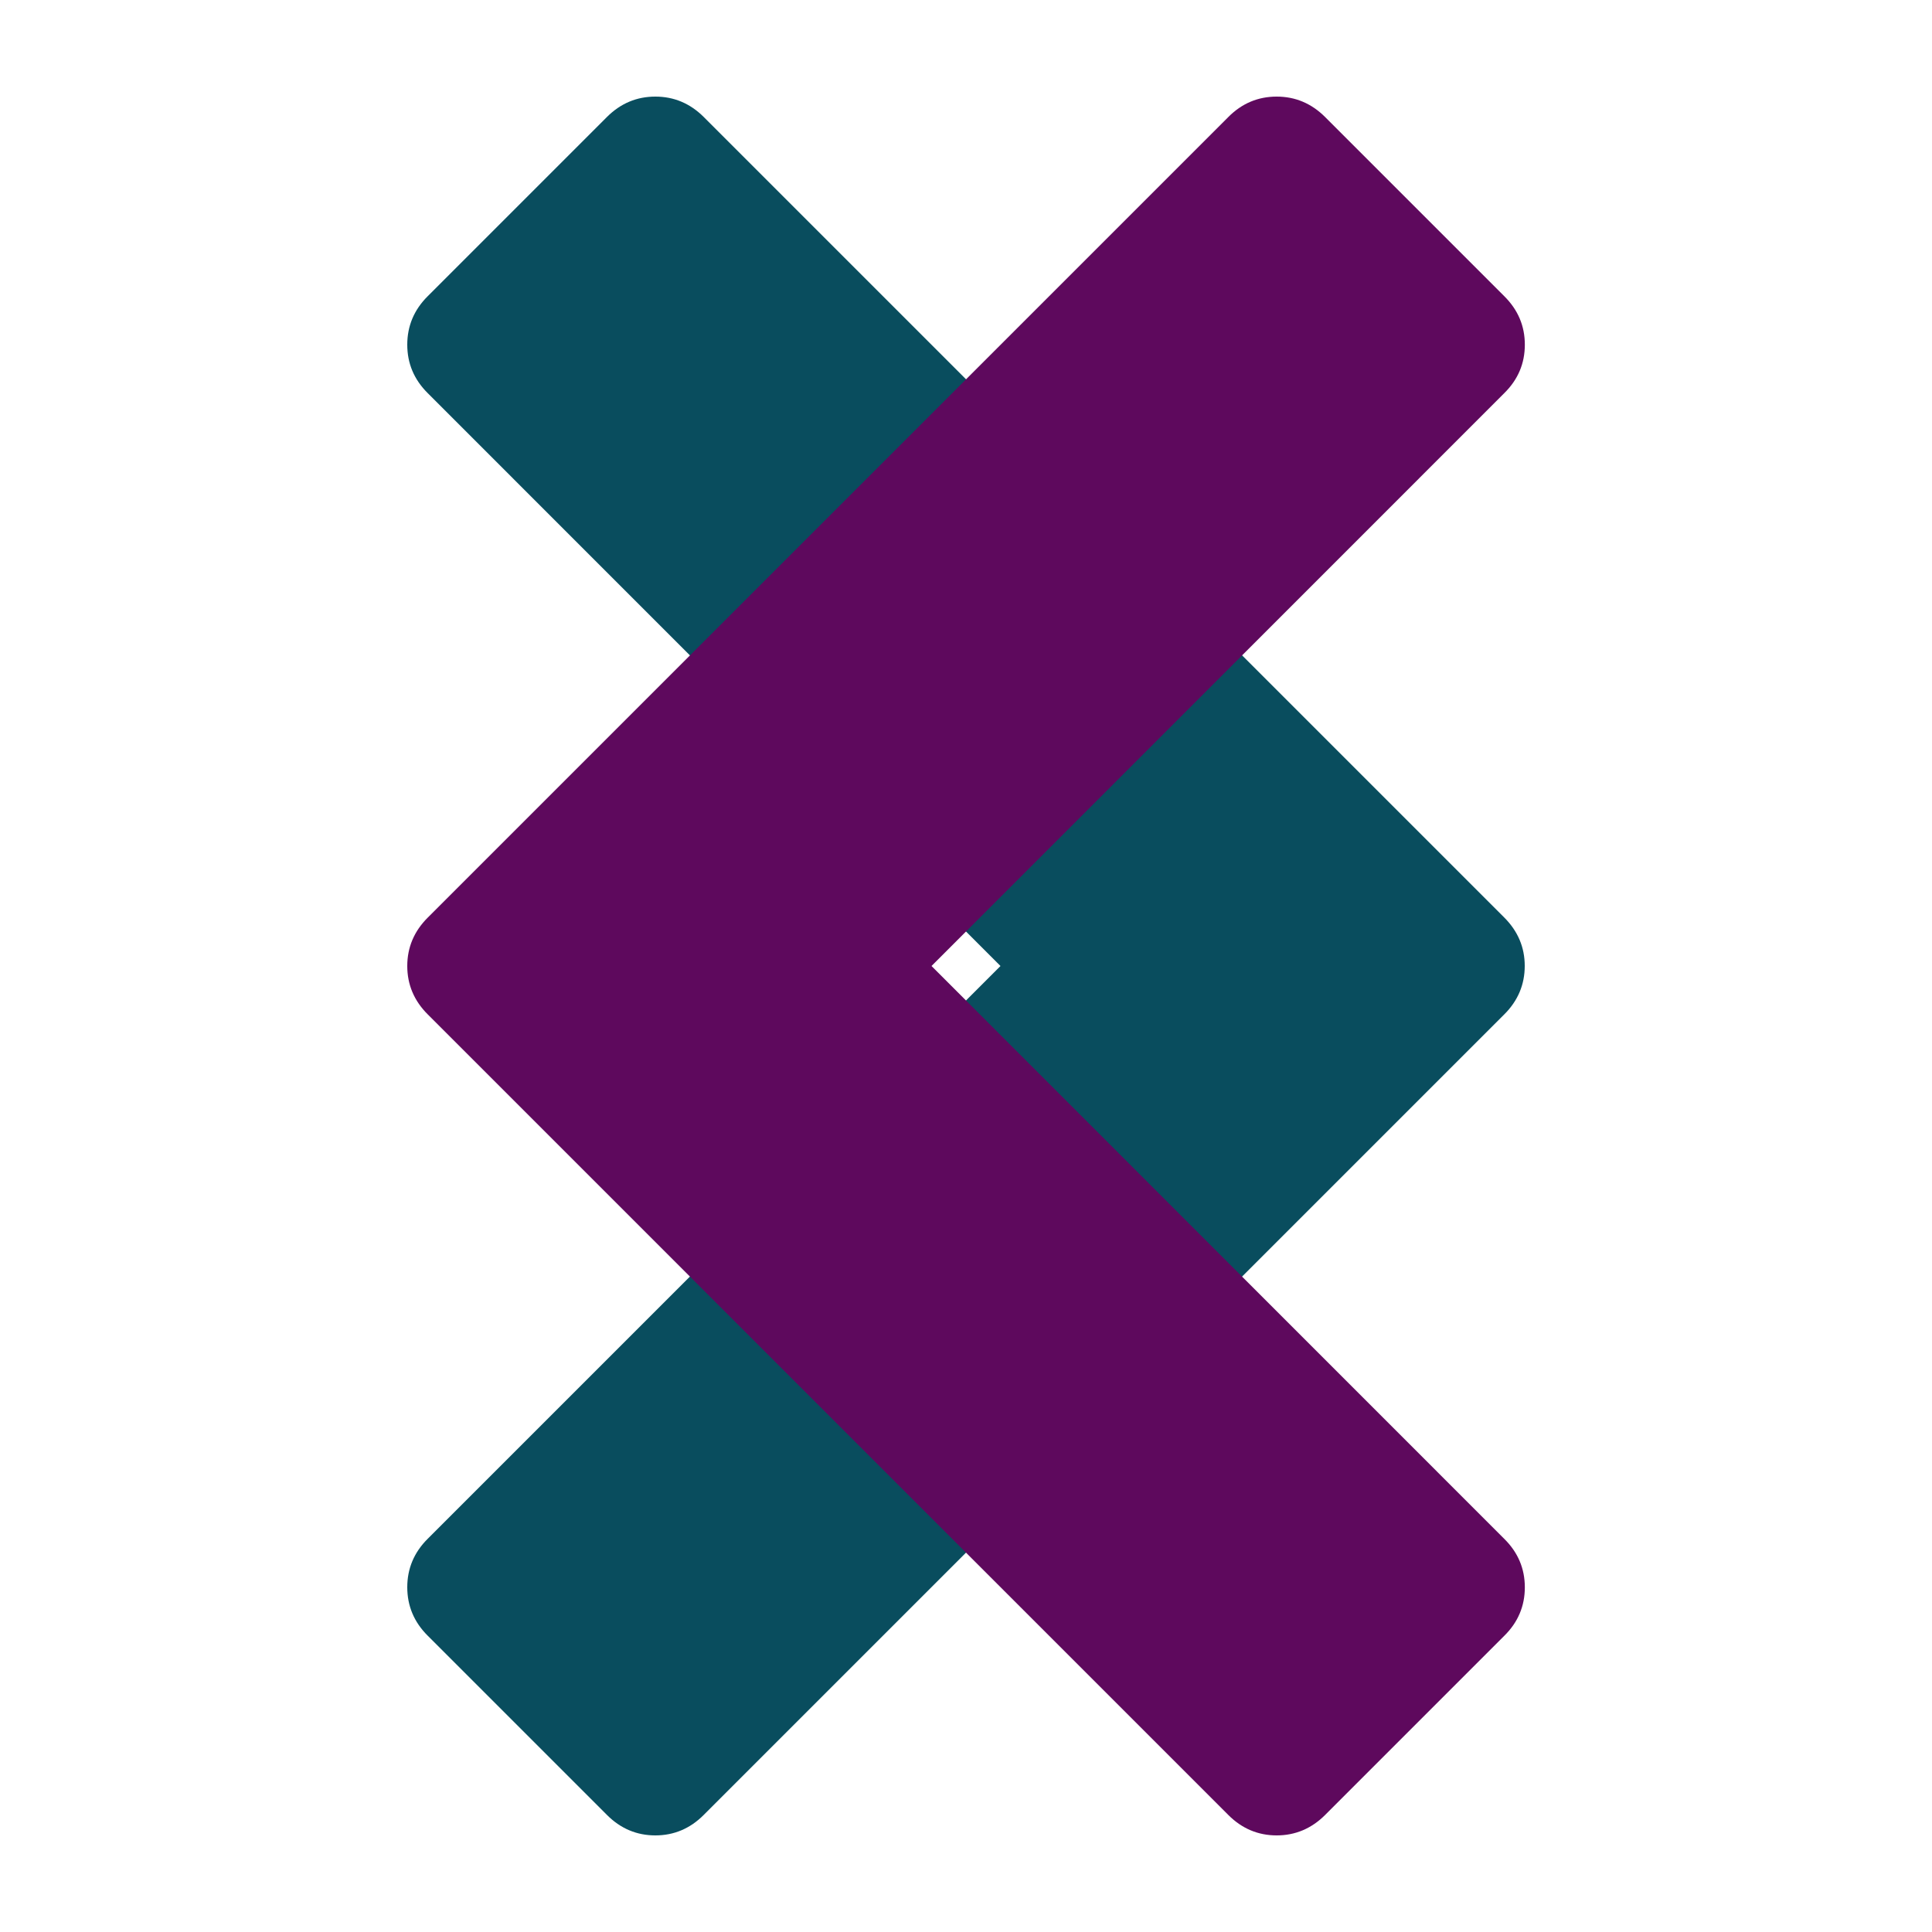
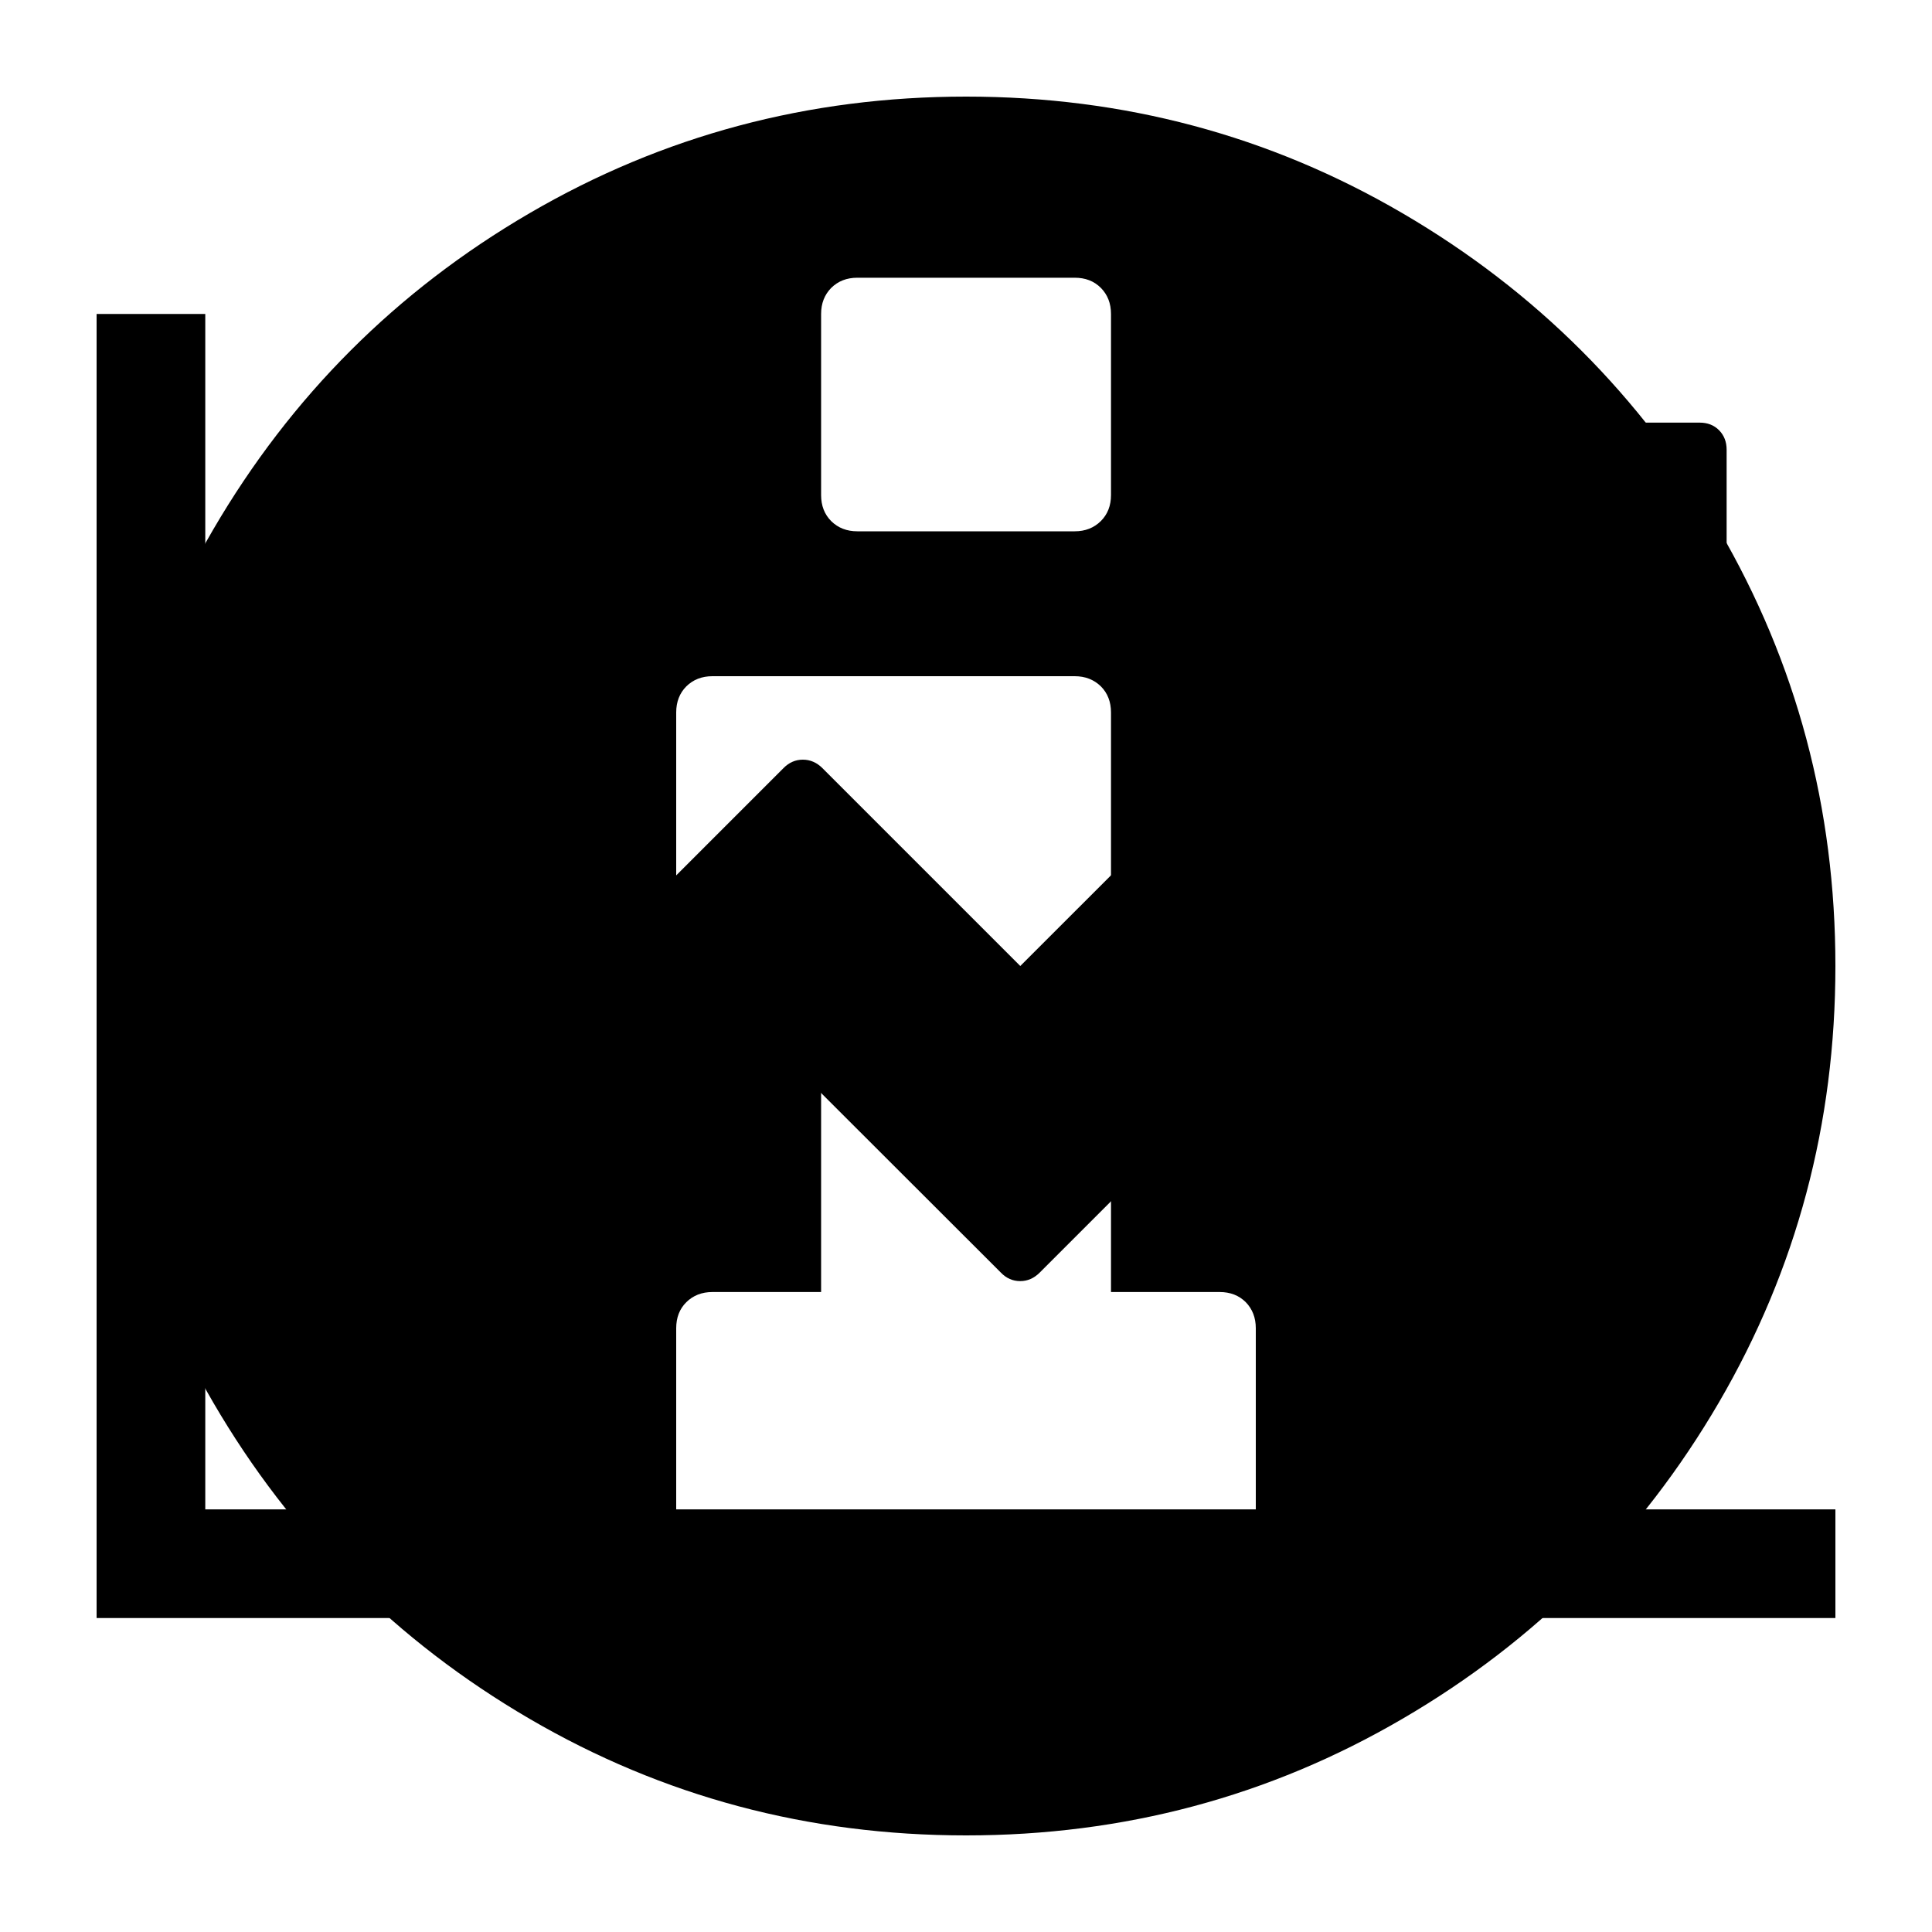
<svg xmlns="http://www.w3.org/2000/svg" version="1.1" x="0px" y="0px" width="20px" height="20px" viewBox="0 0 20 20" enable-background="new 0 0 20 20" xml:space="preserve">
-   <g id="Layer_1" display="none">
+   <g id="fa-check" display="none">
    <g display="inline">
-       <path fill="#6A0050" d="M20.021,5.329c0,0.344-0.121,0.637-0.361,0.877l-9.342,9.342l-1.755,1.755    c-0.241,0.241-0.533,0.361-0.878,0.361c-0.344,0-0.636-0.12-0.876-0.361l-1.756-1.755l-4.67-4.671    C0.142,10.636,0.021,10.345,0.021,10c0-0.344,0.121-0.637,0.361-0.877l1.755-1.754C2.378,7.126,2.67,7.006,3.015,7.006    c0.344,0,0.636,0.12,0.877,0.361l3.793,3.806l8.465-8.478c0.241-0.241,0.533-0.361,0.877-0.361s0.637,0.12,0.878,0.361    l1.755,1.755C19.9,4.692,20.021,4.985,20.021,5.329z" />
+       <path d="M20.021,5.329c0,0.344-0.121,0.637-0.361,0.877l-9.342,9.342l-1.755,1.755c-0.241,0.241-0.533,0.361-0.878,0.361    c-0.344,0-0.636-0.12-0.876-0.361l-1.756-1.755l-4.67-4.671C0.142,10.636,0.021,10.345,0.021,10c0-0.344,0.121-0.637,0.361-0.877    l1.755-1.754C2.378,7.126,2.67,7.006,3.015,7.006c0.344,0,0.636,0.12,0.877,0.361l3.793,3.806l8.465-8.478    c0.241-0.241,0.533-0.361,0.877-0.361s0.637,0.12,0.878,0.361l1.755,1.755C19.9,4.692,20.021,4.985,20.021,5.329z" />
    </g>
  </g>
-   <g id="Layer_4" display="none">
+   <g id="fa-times" display="none">
    <g display="inline">
-       <path fill="#3F7718" d="M19,15.486c0,0.404-0.143,0.746-0.424,1.029l-2.061,2.061C16.232,18.859,15.889,19,15.485,19    c-0.405,0-0.749-0.141-1.031-0.424L10,14.121l-4.455,4.455C5.263,18.859,4.919,19,4.516,19c-0.404,0-0.748-0.141-1.031-0.424    l-2.061-2.061C1.142,16.232,1,15.891,1,15.486s0.142-0.748,0.424-1.029L5.879,10L1.424,5.546C1.142,5.263,1,4.92,1,4.516    s0.142-0.747,0.424-1.03l2.061-2.061C3.768,1.143,4.111,1,4.516,1c0.403,0,0.747,0.143,1.029,0.425L10,5.879l4.454-4.454    C14.736,1.143,15.08,1,15.485,1c0.403,0,0.747,0.143,1.03,0.425l2.061,2.061C18.857,3.769,19,4.111,19,4.516    s-0.143,0.747-0.424,1.03L14.122,10l4.454,4.457C18.857,14.738,19,15.082,19,15.486z" />
+       <path d="M19,15.486c0,0.404-0.143,0.746-0.424,1.029l-2.061,2.061C16.232,18.859,15.889,19,15.485,19    c-0.405,0-0.749-0.141-1.031-0.424L10,14.121l-4.455,4.455C5.263,18.859,4.919,19,4.516,19c-0.404,0-0.748-0.141-1.031-0.424    l-2.061-2.061C1.142,16.232,1,15.891,1,15.486s0.142-0.748,0.424-1.029L5.879,10L1.424,5.546C1.142,5.263,1,4.92,1,4.516    s0.142-0.747,0.424-1.03l2.061-2.061C3.768,1.143,4.111,1,4.516,1c0.403,0,0.747,0.143,1.029,0.425L10,5.879l4.454-4.454    C14.736,1.143,15.08,1,15.485,1c0.403,0,0.747,0.143,1.03,0.425l2.061,2.061C18.857,3.769,19,4.111,19,4.516    s-0.143,0.747-0.424,1.03L14.122,10l4.454,4.457C18.857,14.738,19,15.082,19,15.486z" />
    </g>
  </g>
-   <g id="Layer_4_copy" display="none">
+   <g id="fa-thumbs-up" display="none">
    <g display="inline">
-       <path fill="#BC0D0D" d="M5.68,9.28v7.202c0,0.192-0.071,0.361-0.213,0.506C5.324,17.129,5.154,17.2,4.96,17.2H1.72    c-0.195,0-0.364-0.071-0.506-0.213C1.071,16.843,1,16.674,1,16.481V9.28c0-0.194,0.071-0.363,0.214-0.506    C1.356,8.632,1.525,8.561,1.72,8.561h3.24c0.194,0,0.364,0.071,0.506,0.213C5.608,8.917,5.68,9.085,5.68,9.28z M3.88,15.041    c0-0.195-0.071-0.364-0.214-0.507c-0.143-0.144-0.311-0.213-0.506-0.213c-0.202,0-0.374,0.069-0.513,0.213    c-0.139,0.143-0.208,0.312-0.208,0.507c0,0.202,0.069,0.373,0.208,0.512C2.787,15.69,2.958,15.76,3.16,15.76    c0.195,0,0.363-0.069,0.506-0.207C3.809,15.414,3.88,15.243,3.88,15.041z M19,9.28c0,0.646-0.207,1.205-0.619,1.677    c0.114,0.33,0.169,0.614,0.169,0.854c0.022,0.57-0.139,1.084-0.483,1.541c0.127,0.421,0.127,0.858,0,1.315    c-0.114,0.429-0.315,0.78-0.608,1.059c0.067,0.84-0.116,1.521-0.551,2.036c-0.479,0.57-1.219,0.862-2.217,0.878h-0.404h-0.855    h-0.191c-0.494,0-1.035-0.06-1.62-0.175c-0.584-0.115-1.04-0.225-1.366-0.326c-0.326-0.102-0.778-0.25-1.356-0.443    C7.975,17.372,7.383,17.208,7.12,17.2c-0.195-0.007-0.364-0.081-0.507-0.219c-0.142-0.139-0.213-0.308-0.213-0.5V9.269    c0-0.187,0.067-0.35,0.202-0.489c0.135-0.139,0.297-0.215,0.484-0.231c0.181-0.015,0.465-0.236,0.855-0.664    c0.39-0.427,0.769-0.881,1.136-1.361c0.511-0.652,0.889-1.102,1.136-1.35c0.136-0.134,0.251-0.314,0.349-0.54    c0.097-0.225,0.163-0.406,0.197-0.546c0.033-0.139,0.084-0.365,0.151-0.68c0.053-0.293,0.1-0.521,0.141-0.687    c0.042-0.164,0.114-0.359,0.219-0.584s0.232-0.412,0.383-0.562c0.143-0.143,0.313-0.214,0.507-0.214    c0.345,0,0.654,0.04,0.928,0.118c0.273,0.079,0.499,0.176,0.675,0.293c0.178,0.115,0.327,0.268,0.449,0.455    c0.125,0.187,0.215,0.356,0.271,0.506c0.056,0.15,0.101,0.337,0.134,0.563c0.035,0.225,0.053,0.394,0.057,0.507    C14.677,3.914,14.68,4.06,14.68,4.24c0,0.285-0.036,0.57-0.107,0.855c-0.07,0.285-0.142,0.51-0.213,0.675s-0.175,0.375-0.31,0.63    c-0.022,0.045-0.06,0.113-0.112,0.202c-0.054,0.091-0.094,0.173-0.124,0.248c-0.03,0.074-0.061,0.165-0.09,0.27h3.116    c0.585,0,1.091,0.213,1.518,0.641C18.785,8.189,19,8.696,19,9.28z" />
+       <path d="M5.68,9.28v7.202c0,0.192-0.071,0.361-0.213,0.506C5.324,17.129,5.154,17.2,4.96,17.2H1.72    c-0.195,0-0.364-0.071-0.506-0.213C1.071,16.843,1,16.674,1,16.481V9.28c0-0.194,0.071-0.363,0.214-0.506    C1.356,8.632,1.525,8.561,1.72,8.561h3.24c0.194,0,0.364,0.071,0.506,0.213C5.608,8.917,5.68,9.085,5.68,9.28z M3.88,15.041    c0-0.195-0.071-0.364-0.214-0.507c-0.143-0.144-0.311-0.213-0.506-0.213c-0.202,0-0.374,0.069-0.513,0.213    c-0.139,0.143-0.208,0.312-0.208,0.507c0,0.202,0.069,0.373,0.208,0.512C2.787,15.69,2.958,15.76,3.16,15.76    c0.195,0,0.363-0.069,0.506-0.207C3.809,15.414,3.88,15.243,3.88,15.041z M19,9.28c0,0.646-0.207,1.205-0.619,1.677    c0.114,0.33,0.169,0.614,0.169,0.854c0.022,0.57-0.139,1.084-0.483,1.541c0.127,0.421,0.127,0.858,0,1.315    c-0.114,0.429-0.315,0.78-0.608,1.059c0.067,0.84-0.116,1.521-0.551,2.036c-0.479,0.57-1.219,0.862-2.217,0.878h-0.404h-0.855    h-0.191c-0.494,0-1.035-0.06-1.62-0.175c-0.584-0.115-1.04-0.225-1.366-0.326c-0.326-0.102-0.778-0.25-1.356-0.443    C7.975,17.372,7.383,17.208,7.12,17.2c-0.195-0.007-0.364-0.081-0.507-0.219c-0.142-0.139-0.213-0.308-0.213-0.5V9.269    c0-0.187,0.067-0.35,0.202-0.489c0.135-0.139,0.297-0.215,0.484-0.231c0.181-0.015,0.465-0.236,0.855-0.664    c0.39-0.427,0.769-0.881,1.136-1.361c0.511-0.652,0.889-1.102,1.136-1.35c0.136-0.134,0.251-0.314,0.349-0.54    c0.097-0.225,0.163-0.406,0.197-0.546c0.033-0.139,0.084-0.365,0.151-0.68c0.053-0.293,0.1-0.521,0.141-0.687    c0.042-0.164,0.114-0.359,0.219-0.584s0.232-0.412,0.383-0.562c0.143-0.143,0.313-0.214,0.507-0.214    c0.345,0,0.654,0.04,0.928,0.118c0.273,0.079,0.499,0.176,0.675,0.293c0.178,0.115,0.327,0.268,0.449,0.455    c0.125,0.187,0.215,0.356,0.271,0.506c0.056,0.15,0.101,0.337,0.134,0.563c0.035,0.225,0.053,0.394,0.057,0.507    C14.677,3.914,14.68,4.06,14.68,4.24c0,0.285-0.036,0.57-0.107,0.855c-0.07,0.285-0.142,0.51-0.213,0.675s-0.175,0.375-0.31,0.63    c-0.022,0.045-0.06,0.113-0.112,0.202c-0.054,0.091-0.094,0.173-0.124,0.248c-0.03,0.074-0.061,0.165-0.09,0.27h3.116    c0.585,0,1.091,0.213,1.518,0.641C18.785,8.189,19,8.696,19,9.28z" />
    </g>
  </g>
-   <g id="Layer_6" display="none">
+   <g id="fa-arrow-right" display="none">
    <g display="inline">
-       <path fill="#36C75A" d="M19,10c0,0.44-0.15,0.812-0.452,1.113l-7.96,7.961c-0.318,0.301-0.689,0.451-1.113,0.451    c-0.416,0-0.782-0.15-1.101-0.451l-0.917-0.918c-0.311-0.309-0.465-0.68-0.465-1.113c0-0.432,0.154-0.803,0.465-1.111l3.583-3.584    H2.431c-0.424,0-0.769-0.152-1.033-0.459C1.133,11.584,1,11.215,1,10.783V9.218c0-0.432,0.133-0.801,0.397-1.107    s0.609-0.458,1.033-0.458h8.609L7.457,4.057c-0.311-0.293-0.465-0.66-0.465-1.101c0-0.44,0.154-0.807,0.465-1.101l0.917-0.917    c0.31-0.31,0.677-0.465,1.101-0.465c0.432,0,0.803,0.155,1.113,0.465l7.96,7.961C18.85,9.185,19,9.552,19,10z" />
+       <path d="M19,10c0,0.44-0.15,0.812-0.452,1.113l-7.96,7.961c-0.318,0.301-0.689,0.451-1.113,0.451c-0.416,0-0.782-0.15-1.101-0.451    l-0.917-0.918c-0.311-0.309-0.465-0.68-0.465-1.113c0-0.432,0.154-0.803,0.465-1.111l3.583-3.584H2.431    c-0.424,0-0.769-0.152-1.033-0.459C1.133,11.584,1,11.215,1,10.783V9.218c0-0.432,0.133-0.801,0.397-1.107    s0.609-0.458,1.033-0.458h8.609L7.457,4.057c-0.311-0.293-0.465-0.66-0.465-1.101c0-0.44,0.154-0.807,0.465-1.101l0.917-0.917    c0.31-0.31,0.677-0.465,1.101-0.465c0.432,0,0.803,0.155,1.113,0.465l7.96,7.961C18.85,9.185,19,9.552,19,10z" />
    </g>
  </g>
-   <g id="Layer_6_copy" display="none">
+   <g id="fa-arrow-left" display="none">
    <g display="inline">
-       <path fill="#A0FF3F" d="M1.452,8.9l7.96-7.961c0.311-0.31,0.682-0.465,1.113-0.465c0.424,0,0.791,0.155,1.101,0.465l0.917,0.917    c0.311,0.293,0.465,0.661,0.465,1.101c0,0.44-0.154,0.807-0.465,1.101L8.96,7.652h8.609c0.424,0,0.769,0.153,1.033,0.458    S19,8.786,19,9.218v1.565c0,0.432-0.133,0.801-0.397,1.106c-0.265,0.307-0.609,0.459-1.033,0.459H8.96l3.583,3.584    c0.311,0.309,0.465,0.68,0.465,1.111c0,0.434-0.154,0.805-0.465,1.113l-0.917,0.918c-0.318,0.301-0.685,0.451-1.101,0.451    c-0.424,0-0.795-0.15-1.113-0.451l-7.96-7.961C1.15,10.812,1,10.44,1,10C1,9.552,1.15,9.185,1.452,8.9z" />
+       <path d="M1.452,8.9l7.96-7.961c0.311-0.31,0.682-0.465,1.113-0.465c0.424,0,0.791,0.155,1.101,0.465l0.917,0.917    c0.311,0.293,0.465,0.661,0.465,1.101c0,0.44-0.154,0.807-0.465,1.101L8.96,7.652h8.609c0.424,0,0.769,0.153,1.033,0.458    S19,8.786,19,9.218v1.565c0,0.432-0.133,0.801-0.397,1.106c-0.265,0.307-0.609,0.459-1.033,0.459H8.96l3.583,3.584    c0.311,0.309,0.465,0.68,0.465,1.111c0,0.434-0.154,0.805-0.465,1.113l-0.917,0.918c-0.318,0.301-0.685,0.451-1.101,0.451    c-0.424,0-0.795-0.15-1.113-0.451l-7.96-7.961C1.15,10.812,1,10.44,1,10C1,9.552,1.15,9.185,1.452,8.9z" />
    </g>
  </g>
-   <g id="Layer_6_copy_2" display="none">
+   <g id="fa-arrow-down" display="none">
    <g display="inline">
-       <path fill="#FF72EB" d="M8.9,18.548l-7.961-7.96c-0.31-0.311-0.465-0.682-0.465-1.113c0-0.424,0.155-0.791,0.465-1.101    l0.917-0.917c0.293-0.311,0.661-0.465,1.101-0.465c0.44,0,0.807,0.154,1.101,0.465l3.595,3.583V2.431    c0-0.424,0.153-0.769,0.458-1.033S8.786,1,9.218,1h1.565c0.432,0,0.801,0.133,1.106,0.397c0.307,0.265,0.459,0.609,0.459,1.033    v8.609l3.584-3.583c0.309-0.311,0.68-0.465,1.111-0.465c0.434,0,0.805,0.154,1.113,0.465l0.918,0.917    c0.301,0.318,0.451,0.685,0.451,1.101c0,0.424-0.15,0.795-0.451,1.113l-7.961,7.96C10.812,18.85,10.44,19,10,19    C9.552,19,9.185,18.85,8.9,18.548z" />
+       <path d="M8.9,18.548l-7.961-7.96c-0.31-0.311-0.465-0.682-0.465-1.113c0-0.424,0.155-0.791,0.465-1.101l0.917-0.917    c0.293-0.311,0.661-0.465,1.101-0.465c0.44,0,0.807,0.154,1.101,0.465l3.595,3.583V2.431c0-0.424,0.153-0.769,0.458-1.033    S8.786,1,9.218,1h1.565c0.432,0,0.801,0.133,1.106,0.397c0.307,0.265,0.459,0.609,0.459,1.033v8.609l3.584-3.583    c0.309-0.311,0.68-0.465,1.111-0.465c0.434,0,0.805,0.154,1.113,0.465l0.918,0.917c0.301,0.318,0.451,0.685,0.451,1.101    c0,0.424-0.15,0.795-0.451,1.113l-7.961,7.96C10.812,18.85,10.44,19,10,19C9.552,19,9.185,18.85,8.9,18.548z" />
    </g>
  </g>
-   <g id="Layer_6_copy_3" display="none">
+   <g id="fa-arrow-up" display="none">
    <g display="inline">
-       <path fill="#B37A50" d="M11.101,1.452l7.961,7.96c0.31,0.311,0.465,0.682,0.465,1.113c0,0.424-0.155,0.791-0.465,1.101    l-0.917,0.917c-0.294,0.311-0.661,0.465-1.101,0.465c-0.44,0-0.808-0.154-1.101-0.465L12.348,8.96v8.609    c0,0.424-0.152,0.769-0.458,1.033S11.215,19,10.782,19H9.217c-0.432,0-0.801-0.133-1.106-0.397    c-0.307-0.265-0.459-0.609-0.459-1.033V8.96l-3.584,3.583c-0.309,0.311-0.68,0.465-1.111,0.465c-0.434,0-0.805-0.154-1.113-0.465    l-0.918-0.917c-0.301-0.318-0.451-0.685-0.451-1.101c0-0.424,0.15-0.795,0.451-1.113l7.961-7.96C9.188,1.15,9.56,1,10,1    C10.448,1,10.815,1.15,11.101,1.452z" />
+       <path d="M11.101,1.452l7.961,7.96c0.31,0.311,0.465,0.682,0.465,1.113c0,0.424-0.155,0.791-0.465,1.101l-0.917,0.917    c-0.294,0.311-0.661,0.465-1.101,0.465c-0.44,0-0.808-0.154-1.101-0.465L12.348,8.96v8.609c0,0.424-0.152,0.769-0.458,1.033    S11.215,19,10.782,19H9.217c-0.432,0-0.801-0.133-1.106-0.397c-0.307-0.265-0.459-0.609-0.459-1.033V8.96l-3.584,3.583    c-0.309,0.311-0.68,0.465-1.111,0.465c-0.434,0-0.805-0.154-1.113-0.465l-0.918-0.917c-0.301-0.318-0.451-0.685-0.451-1.101    c0-0.424,0.15-0.795,0.451-1.113l7.961-7.96C9.188,1.15,9.56,1,10,1C10.448,1,10.815,1.15,11.101,1.452z" />
    </g>
  </g>
-   <g id="Layer_10">
-     <g>
-       <path fill="#094D5E" d="M15.571,10.502l-8.285,8.285C7.145,18.929,6.977,19,6.784,19s-0.361-0.071-0.502-0.213l-1.854-1.854    c-0.142-0.141-0.212-0.309-0.212-0.502s0.07-0.361,0.212-0.502L10.357,10L4.428,4.07C4.286,3.929,4.216,3.762,4.216,3.568    c0-0.193,0.07-0.361,0.212-0.502l1.854-1.854C6.423,1.071,6.59,1,6.784,1s0.361,0.071,0.502,0.212l8.285,8.285    c0.142,0.142,0.213,0.309,0.213,0.502C15.784,10.193,15.713,10.361,15.571,10.502z" />
+   <g id="fa-chevron-right" display="none">
+     <g display="inline">
+       <path d="M15.571,10.502l-8.285,8.285C7.145,18.929,6.977,19,6.784,19s-0.361-0.071-0.502-0.213l-1.854-1.854    c-0.142-0.141-0.212-0.309-0.212-0.502s0.07-0.361,0.212-0.502L10.357,10L4.428,4.07C4.286,3.929,4.216,3.762,4.216,3.568    c0-0.193,0.07-0.361,0.212-0.502l1.854-1.854C6.423,1.071,6.59,1,6.784,1s0.361,0.071,0.502,0.212l8.285,8.285    c0.142,0.142,0.213,0.309,0.213,0.502C15.784,10.193,15.713,10.361,15.571,10.502z" />
    </g>
  </g>
-   <g id="Layer_10_copy">
-     <g>
-       <path fill="#5E095D" d="M4.216,10c0-0.193,0.071-0.361,0.213-0.502l8.285-8.285C12.854,1.071,13.022,1,13.216,1    s0.361,0.071,0.502,0.212l1.854,1.854c0.143,0.142,0.213,0.309,0.213,0.502c0,0.194-0.07,0.361-0.213,0.502L9.643,10l5.929,5.93    c0.143,0.141,0.213,0.309,0.213,0.502s-0.07,0.361-0.213,0.502l-1.854,1.854C13.577,18.929,13.409,19,13.216,19    s-0.361-0.071-0.502-0.213l-8.285-8.285C4.287,10.361,4.216,10.193,4.216,10z" />
+   <g id="fa-chevron-left" display="none">
+     <g display="inline">
+       <path d="M4.216,10c0-0.193,0.071-0.361,0.213-0.502l8.285-8.285C12.854,1.071,13.022,1,13.216,1s0.361,0.071,0.502,0.212    l1.854,1.854c0.143,0.142,0.213,0.309,0.213,0.502c0,0.194-0.07,0.361-0.213,0.502L9.643,10l5.929,5.93    c0.143,0.141,0.213,0.309,0.213,0.502s-0.07,0.361-0.213,0.502l-1.854,1.854C13.577,18.929,13.409,19,13.216,19    s-0.361-0.071-0.502-0.213l-8.285-8.285C4.287,10.361,4.216,10.193,4.216,10z" />
    </g>
  </g>
-   <g id="Layer_2" display="none">
-     <g display="inline">
-       <path fill="#00082A" d="M20,6.923V10c0,0.208-0.076,0.389-0.229,0.541s-0.332,0.229-0.541,0.229h-0.77    c-0.209,0-0.389-0.076-0.541-0.229S17.691,10.208,17.691,10V6.923c0-0.849-0.299-1.575-0.9-2.175    c-0.602-0.601-1.326-0.901-2.176-0.901s-1.574,0.3-2.176,0.901c-0.601,0.601-0.9,1.326-0.9,2.175v2.308h1.152    c0.321,0,0.594,0.112,0.818,0.336c0.225,0.225,0.336,0.497,0.336,0.817v6.924c0,0.32-0.111,0.592-0.336,0.816    s-0.497,0.336-0.818,0.336H1.154c-0.32,0-0.593-0.111-0.817-0.336C0.112,17.9,0,17.629,0,17.309v-6.924    c0-0.32,0.112-0.593,0.336-0.817c0.225-0.224,0.497-0.336,0.817-0.336h8.077V6.923c0-1.482,0.527-2.75,1.58-3.804    c1.054-1.054,2.322-1.58,3.804-1.58s2.75,0.526,3.805,1.58C19.473,4.173,20,5.441,20,6.923z" />
+   <g id="fa-info-circle">
+     <g>
+       <path d="M17.794,5.482C18.598,6.861,19,8.367,19,10s-0.402,3.139-1.206,4.518c-0.805,1.379-1.897,2.471-3.276,3.275    C13.14,18.598,11.633,19,10.001,19c-1.634,0-3.14-0.402-4.519-1.207s-2.471-1.896-3.275-3.275S1,11.633,1,10    s0.402-3.139,1.207-4.518s1.896-2.471,3.275-3.275S8.367,1,10.001,1c1.632,0,3.139,0.402,4.517,1.207    C15.896,3.012,16.989,4.104,17.794,5.482z M13,15.625V13.75c0-0.109-0.035-0.199-0.104-0.27c-0.07-0.07-0.161-0.105-0.27-0.105    h-1.125v-6c0-0.109-0.035-0.2-0.105-0.27C11.324,7.035,11.234,7,11.125,7h-3.75c-0.109,0-0.199,0.035-0.27,0.105    C7.035,7.175,7,7.266,7,7.375V9.25c0,0.11,0.035,0.2,0.105,0.27s0.16,0.105,0.27,0.105H8.5v3.75H7.375    c-0.109,0-0.199,0.035-0.27,0.105S7,13.641,7,13.75v1.875c0,0.109,0.035,0.199,0.105,0.27S7.266,16,7.375,16h5.251    c0.108,0,0.199-0.035,0.27-0.105C12.965,15.824,13,15.734,13,15.625z M11.501,5.125V3.25c0-0.109-0.035-0.199-0.105-0.27    c-0.071-0.071-0.161-0.105-0.271-0.105h-2.25c-0.109,0-0.199,0.035-0.27,0.105C8.535,3.051,8.5,3.141,8.5,3.25v1.875    c0,0.11,0.035,0.2,0.105,0.27C8.676,5.465,8.766,5.5,8.875,5.5h2.25c0.109,0,0.199-0.035,0.271-0.106    C11.466,5.324,11.501,5.234,11.501,5.125z" />
    </g>
  </g>
-   <g id="Layer_3" display="none">
+   <g id="fa-line-chart">
+     <g>
+       <path d="M19,15.625v1.125H1V3.25h1.125v12.375H19z M17.874,4.656v3.823c0,0.123-0.057,0.21-0.171,0.259    c-0.114,0.051-0.219,0.028-0.313-0.065l-1.063-1.063l-5.563,5.563c-0.06,0.06-0.127,0.089-0.203,0.089s-0.144-0.029-0.201-0.089    l-2.049-2.047l-3.655,3.656l-1.688-1.688L8.11,7.952c0.058-0.059,0.125-0.088,0.201-0.088s0.144,0.029,0.203,0.088L10.562,10    l4.079-4.078l-1.064-1.063c-0.093-0.094-0.115-0.198-0.065-0.312c0.05-0.115,0.137-0.172,0.26-0.172h3.823    c0.081,0,0.149,0.026,0.201,0.079C17.848,4.507,17.874,4.574,17.874,4.656z" />
+     </g>
+   </g>
+   <g id="fa-unlock" display="none">
    <g display="inline">
-       <path fill="#D4D300" d="M16.922,10.385v6.923c0,0.32-0.111,0.593-0.336,0.817c-0.225,0.224-0.496,0.336-0.818,0.336H4.23    c-0.32,0-0.593-0.112-0.817-0.336c-0.224-0.225-0.336-0.497-0.336-0.817v-6.923c0-0.32,0.112-0.593,0.336-0.817    C3.638,9.343,3.91,9.23,4.23,9.23h0.385V6.924c0-1.475,0.529-2.741,1.586-3.799s2.323-1.586,3.797-1.586    c1.476,0,2.74,0.528,3.798,1.586c1.059,1.058,1.586,2.324,1.586,3.799V9.23h0.385c0.322,0,0.594,0.112,0.818,0.337    S16.922,10.064,16.922,10.385z M6.923,9.23h6.153V6.924c0-0.85-0.301-1.575-0.9-2.176c-0.602-0.602-1.327-0.901-2.177-0.901    c-0.849,0-1.574,0.3-2.175,0.901C7.223,5.349,6.923,6.074,6.923,6.924V9.23z" />
+       <path d="M20,6.923V10c0,0.208-0.076,0.389-0.229,0.541s-0.332,0.229-0.541,0.229h-0.77c-0.209,0-0.389-0.076-0.541-0.229    S17.691,10.208,17.691,10V6.923c0-0.849-0.299-1.575-0.9-2.175c-0.602-0.601-1.326-0.901-2.176-0.901s-1.574,0.3-2.176,0.901    c-0.601,0.601-0.9,1.326-0.9,2.175v2.308h1.152c0.321,0,0.594,0.112,0.818,0.336c0.225,0.225,0.336,0.497,0.336,0.817v6.924    c0,0.32-0.111,0.592-0.336,0.816s-0.497,0.336-0.818,0.336H1.154c-0.32,0-0.593-0.111-0.817-0.336C0.112,17.9,0,17.629,0,17.309    v-6.924c0-0.32,0.112-0.593,0.336-0.817c0.225-0.224,0.497-0.336,0.817-0.336h8.077V6.923c0-1.482,0.527-2.75,1.58-3.804    c1.054-1.054,2.322-1.58,3.804-1.58s2.75,0.526,3.805,1.58C19.473,4.173,20,5.441,20,6.923z" />
+     </g>
+   </g>
+   <g id="fa-lock" display="none">
+     <g display="inline">
+       <path d="M16.922,10.385v6.923c0,0.32-0.111,0.593-0.336,0.817c-0.225,0.224-0.496,0.336-0.818,0.336H4.23    c-0.32,0-0.593-0.112-0.817-0.336c-0.224-0.225-0.336-0.497-0.336-0.817v-6.923c0-0.32,0.112-0.593,0.336-0.817    C3.638,9.343,3.91,9.23,4.23,9.23h0.385V6.924c0-1.475,0.529-2.741,1.586-3.799s2.323-1.586,3.797-1.586    c1.476,0,2.74,0.528,3.798,1.586c1.059,1.058,1.586,2.324,1.586,3.799V9.23h0.385c0.322,0,0.594,0.112,0.818,0.337    S16.922,10.064,16.922,10.385z M6.923,9.23h6.153V6.924c0-0.85-0.301-1.575-0.9-2.176c-0.602-0.602-1.327-0.901-2.177-0.901    c-0.849,0-1.574,0.3-2.175,0.901C7.223,5.349,6.923,6.074,6.923,6.924V9.23z" />
    </g>
  </g>
</svg>
